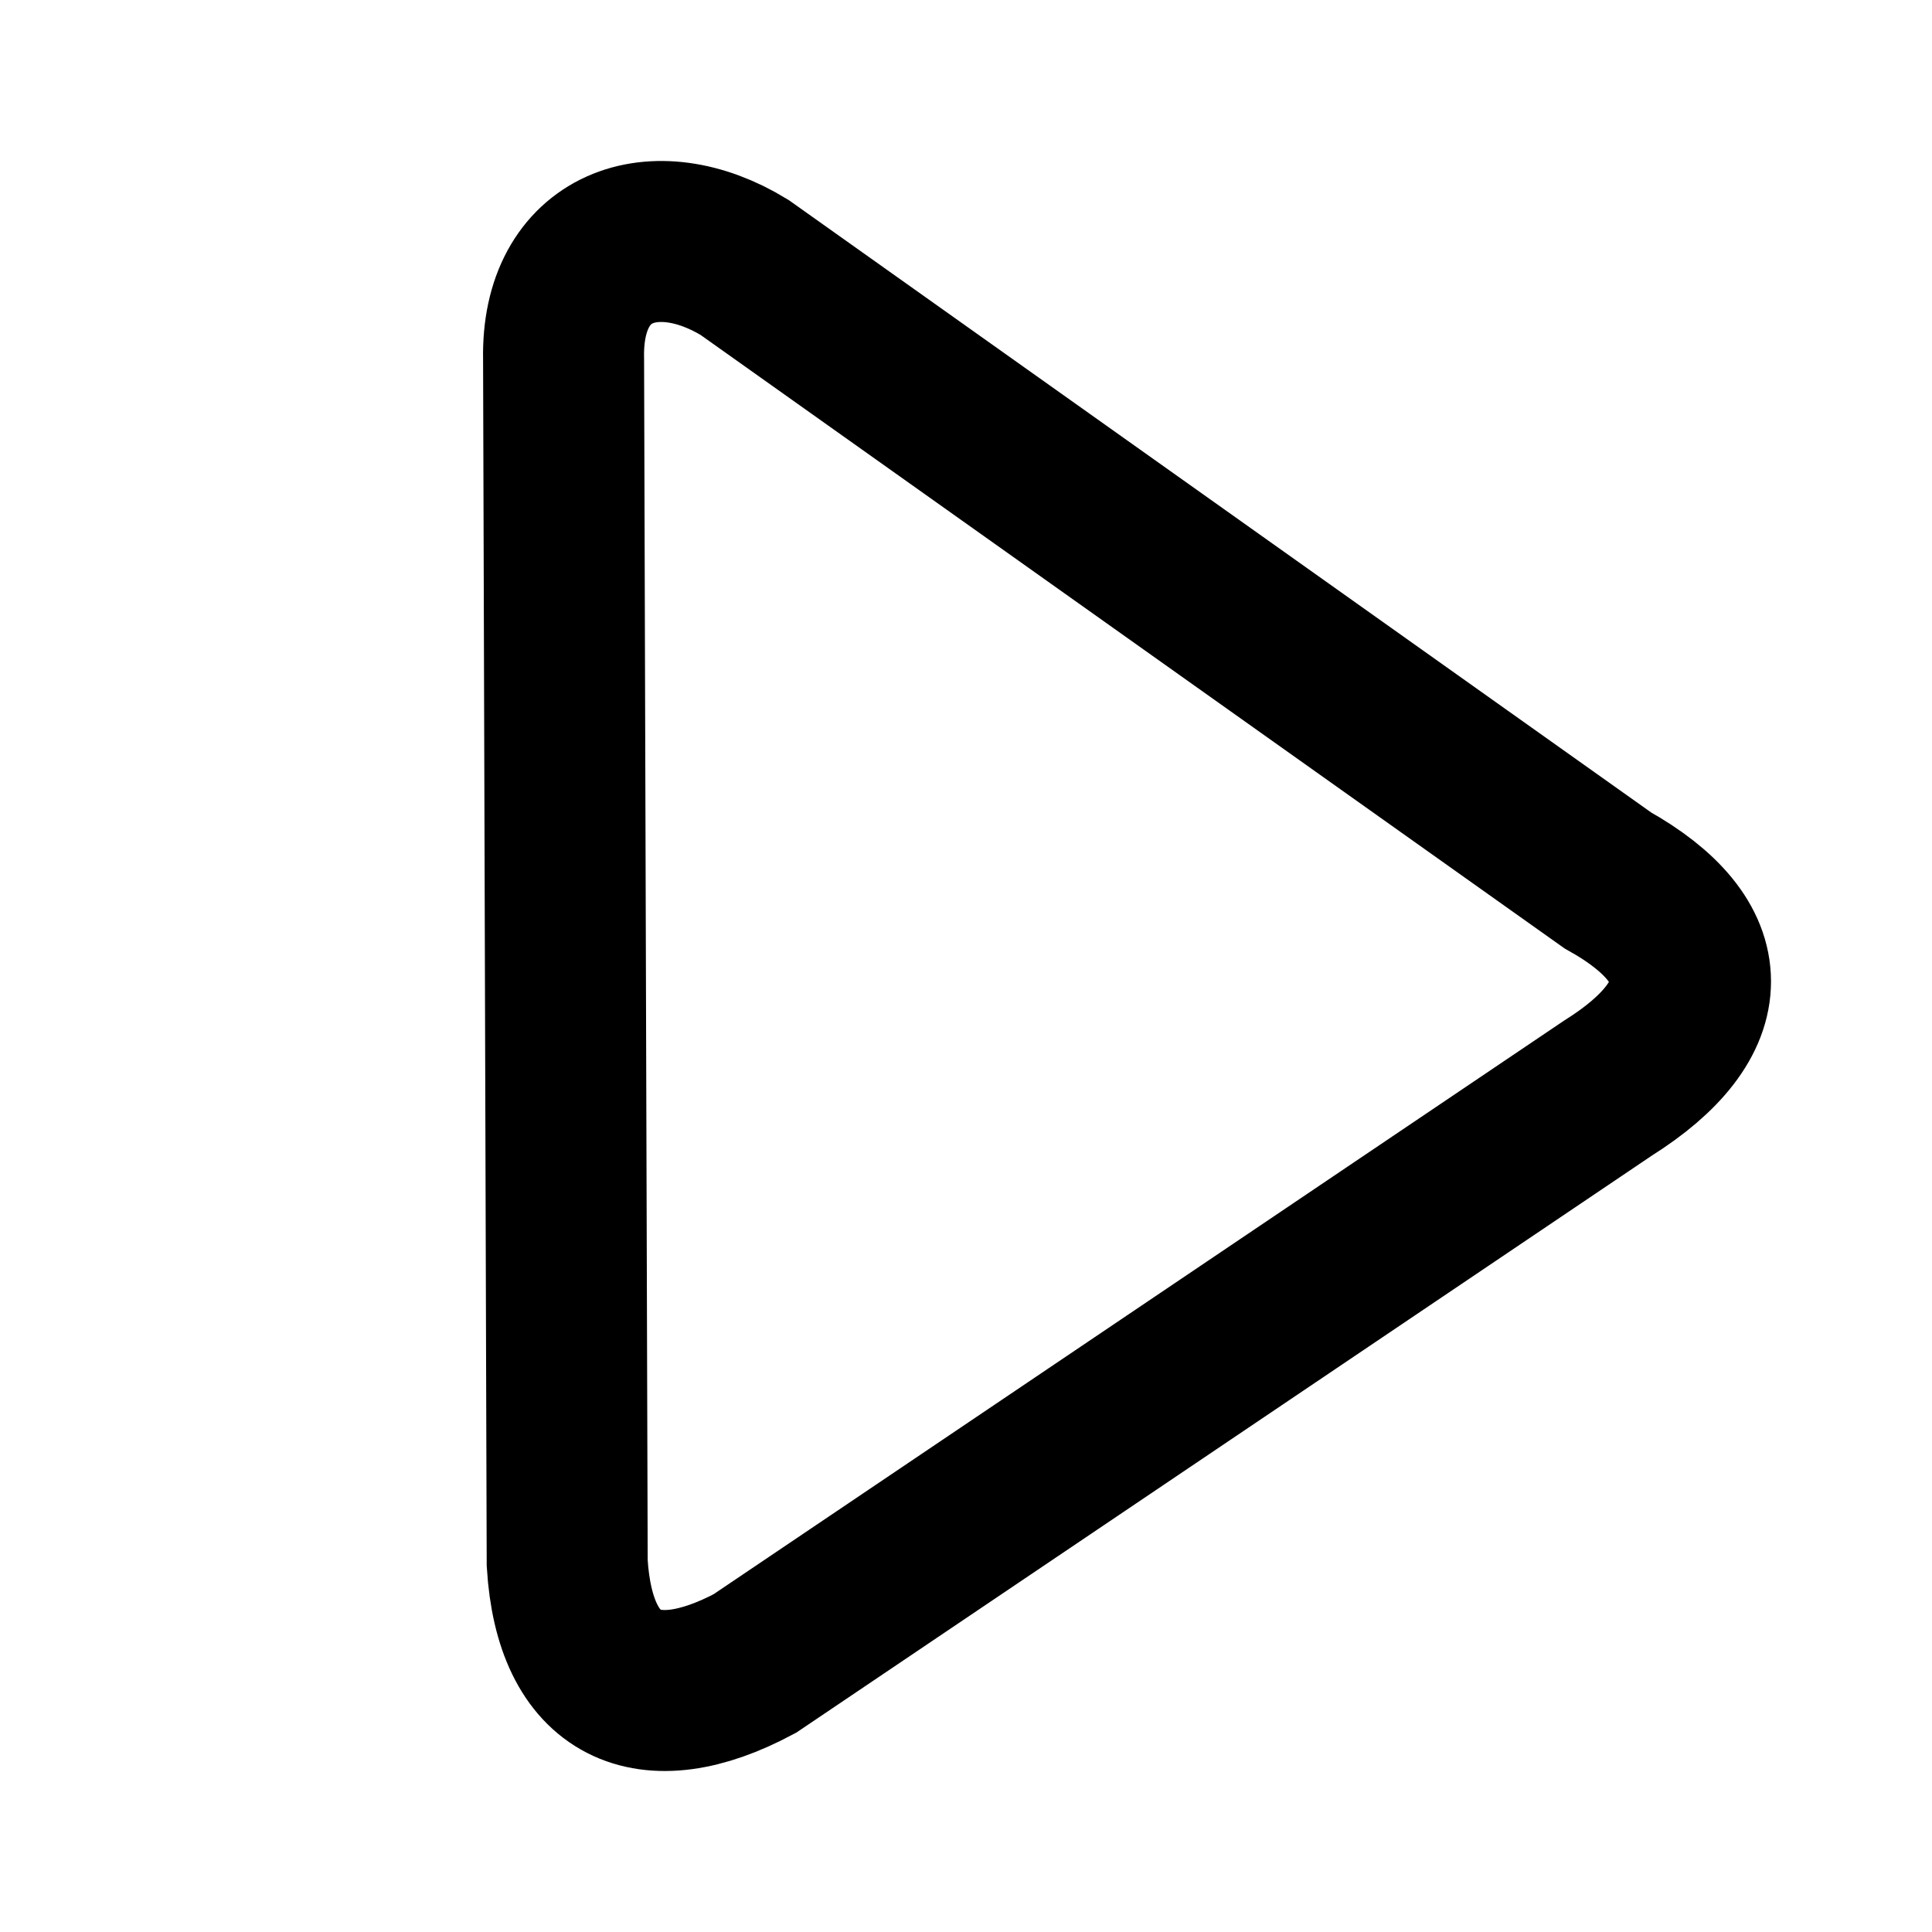
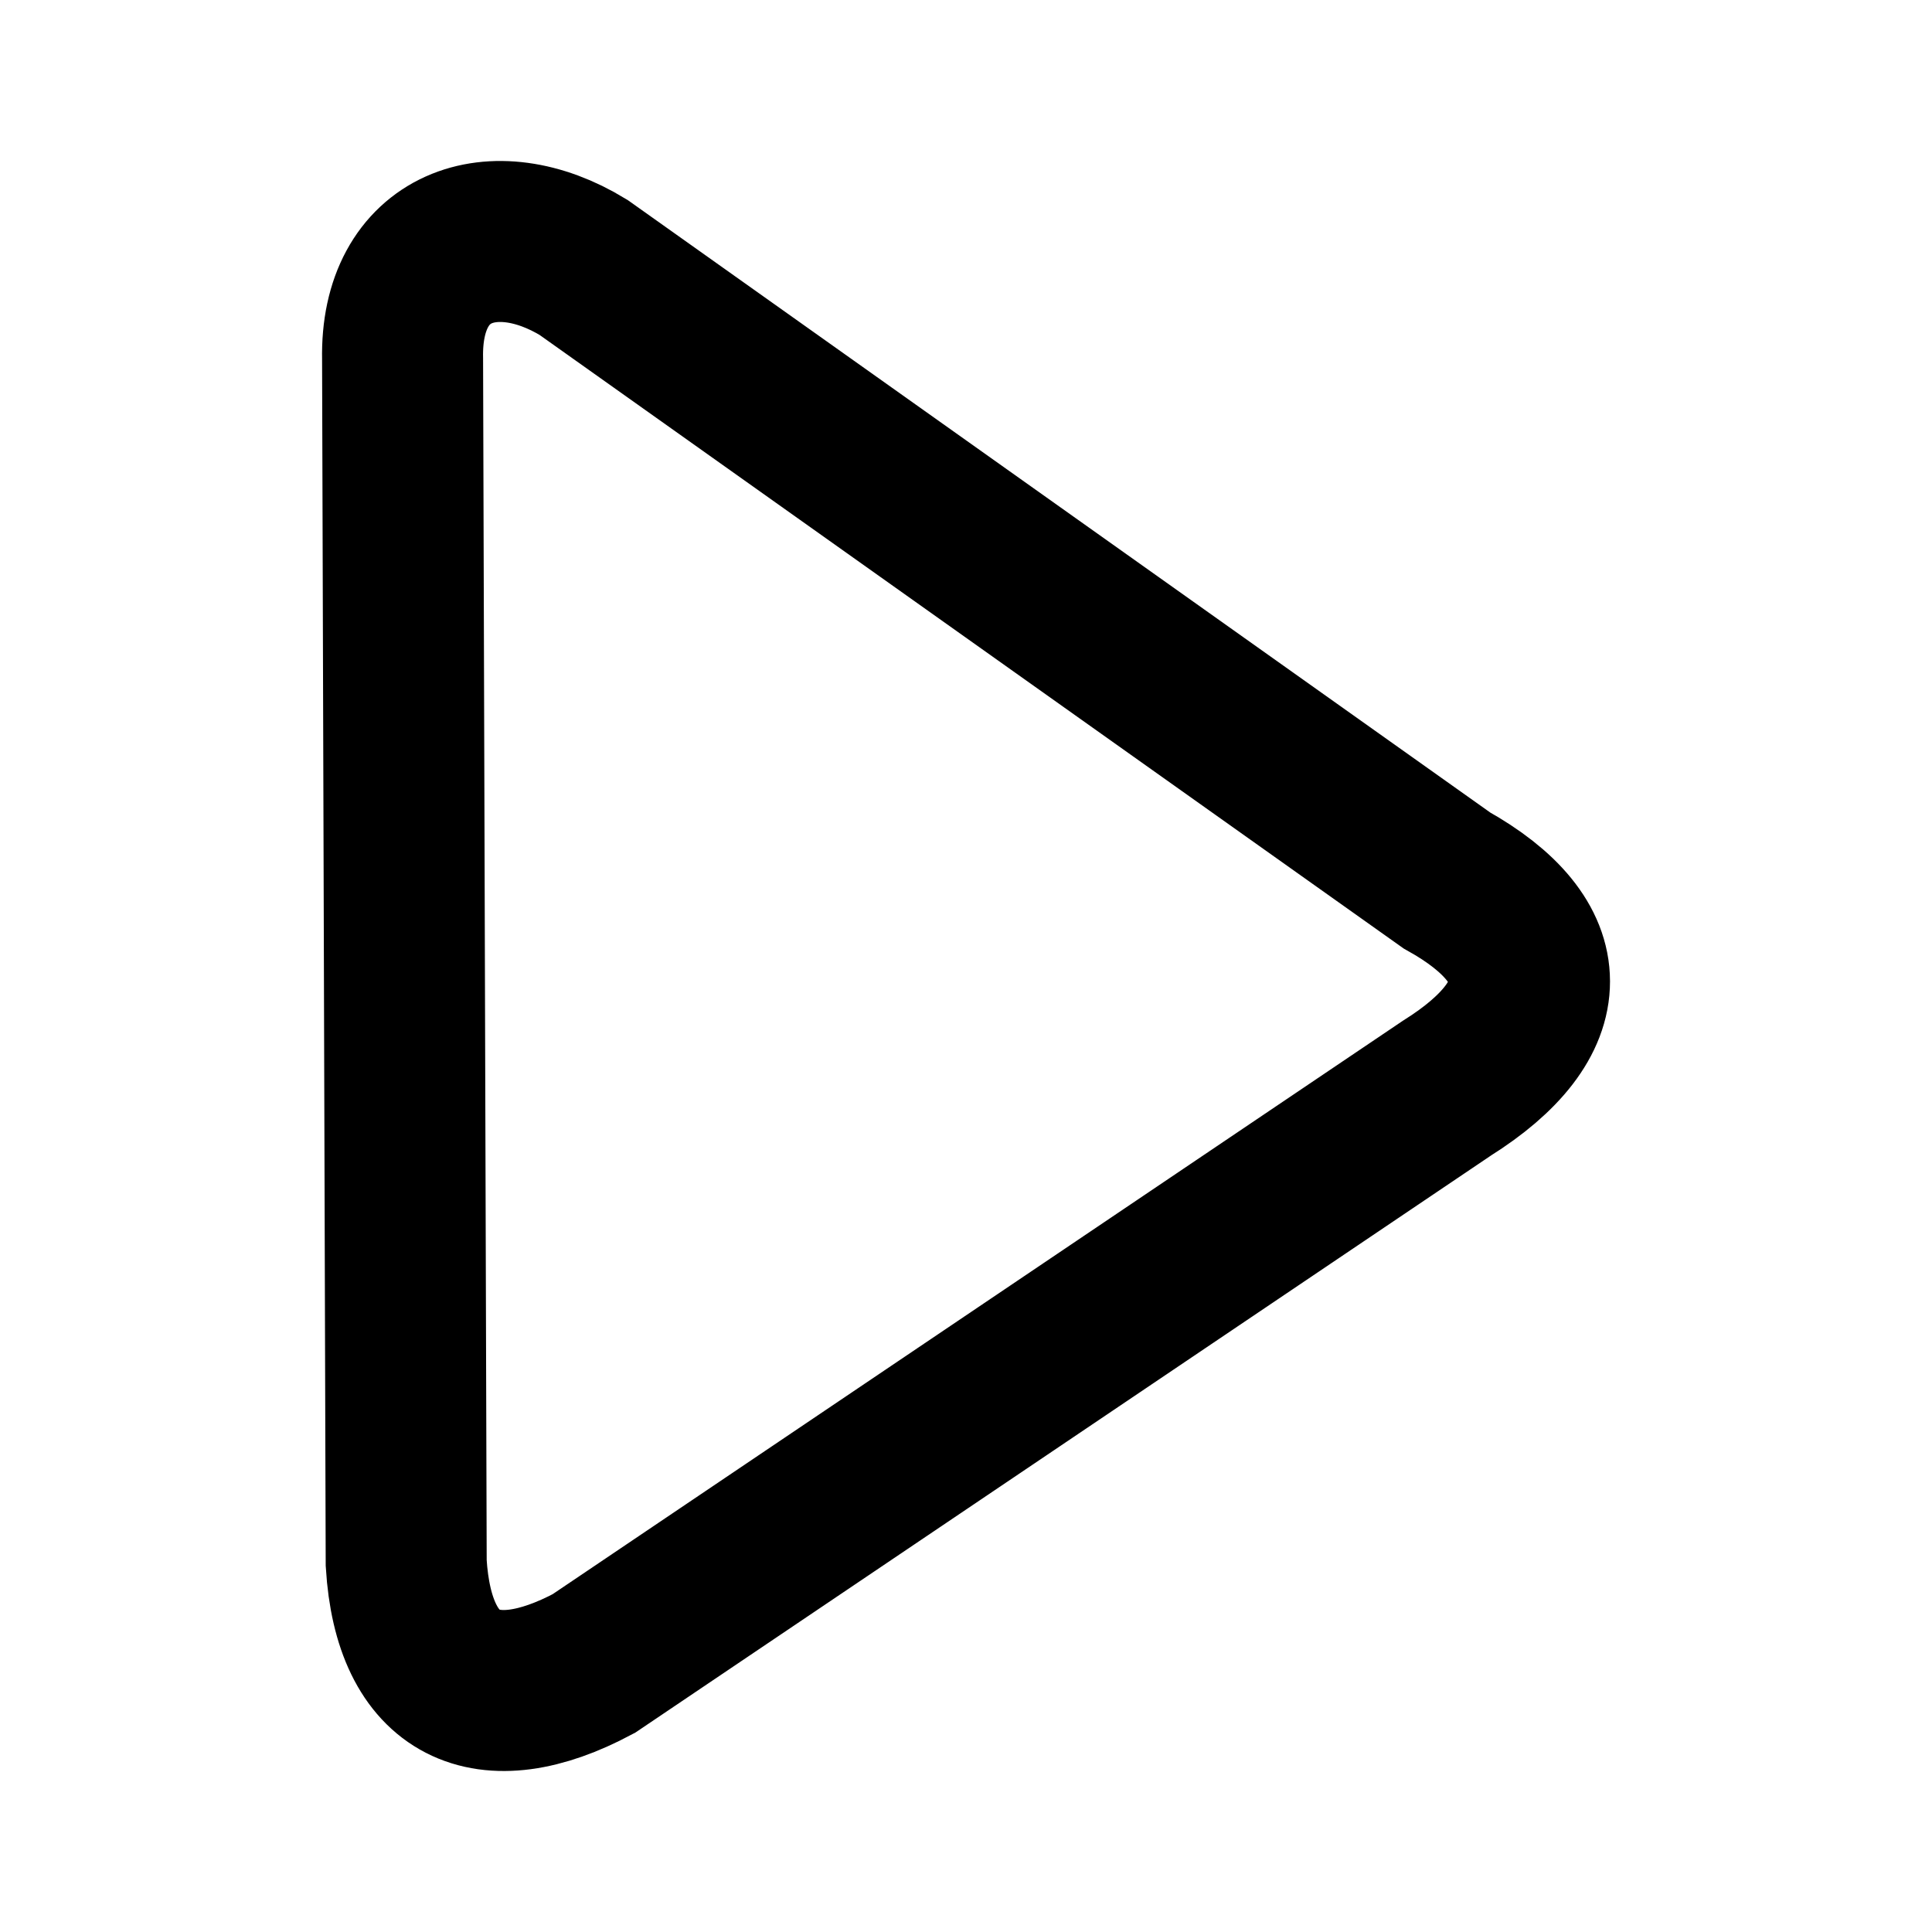
<svg xmlns="http://www.w3.org/2000/svg" width="24" height="24" viewBox="0 0 24 24" fill="none">
-   <path d="M19.973 10.937C21.34 11.699 21.345 12.657 19.973 13.518L9.376 20.665C8.045 21.375 7.14 20.956 7.046 19.418L7.001 4.46C6.971 3.044 8.137 2.643 9.249 3.322L19.973 10.937Z" stroke="currentColor" stroke-width="2" />
+   <path d="M17.973 10.937C19.34 11.699 19.345 12.657 17.973 13.518L7.376 20.665C6.045 21.375 5.14 20.956 5.046 19.418L5.001 4.46C4.971 3.044 6.137 2.643 7.249 3.322L17.973 10.937Z" stroke="currentColor" stroke-width="2" />
</svg>
